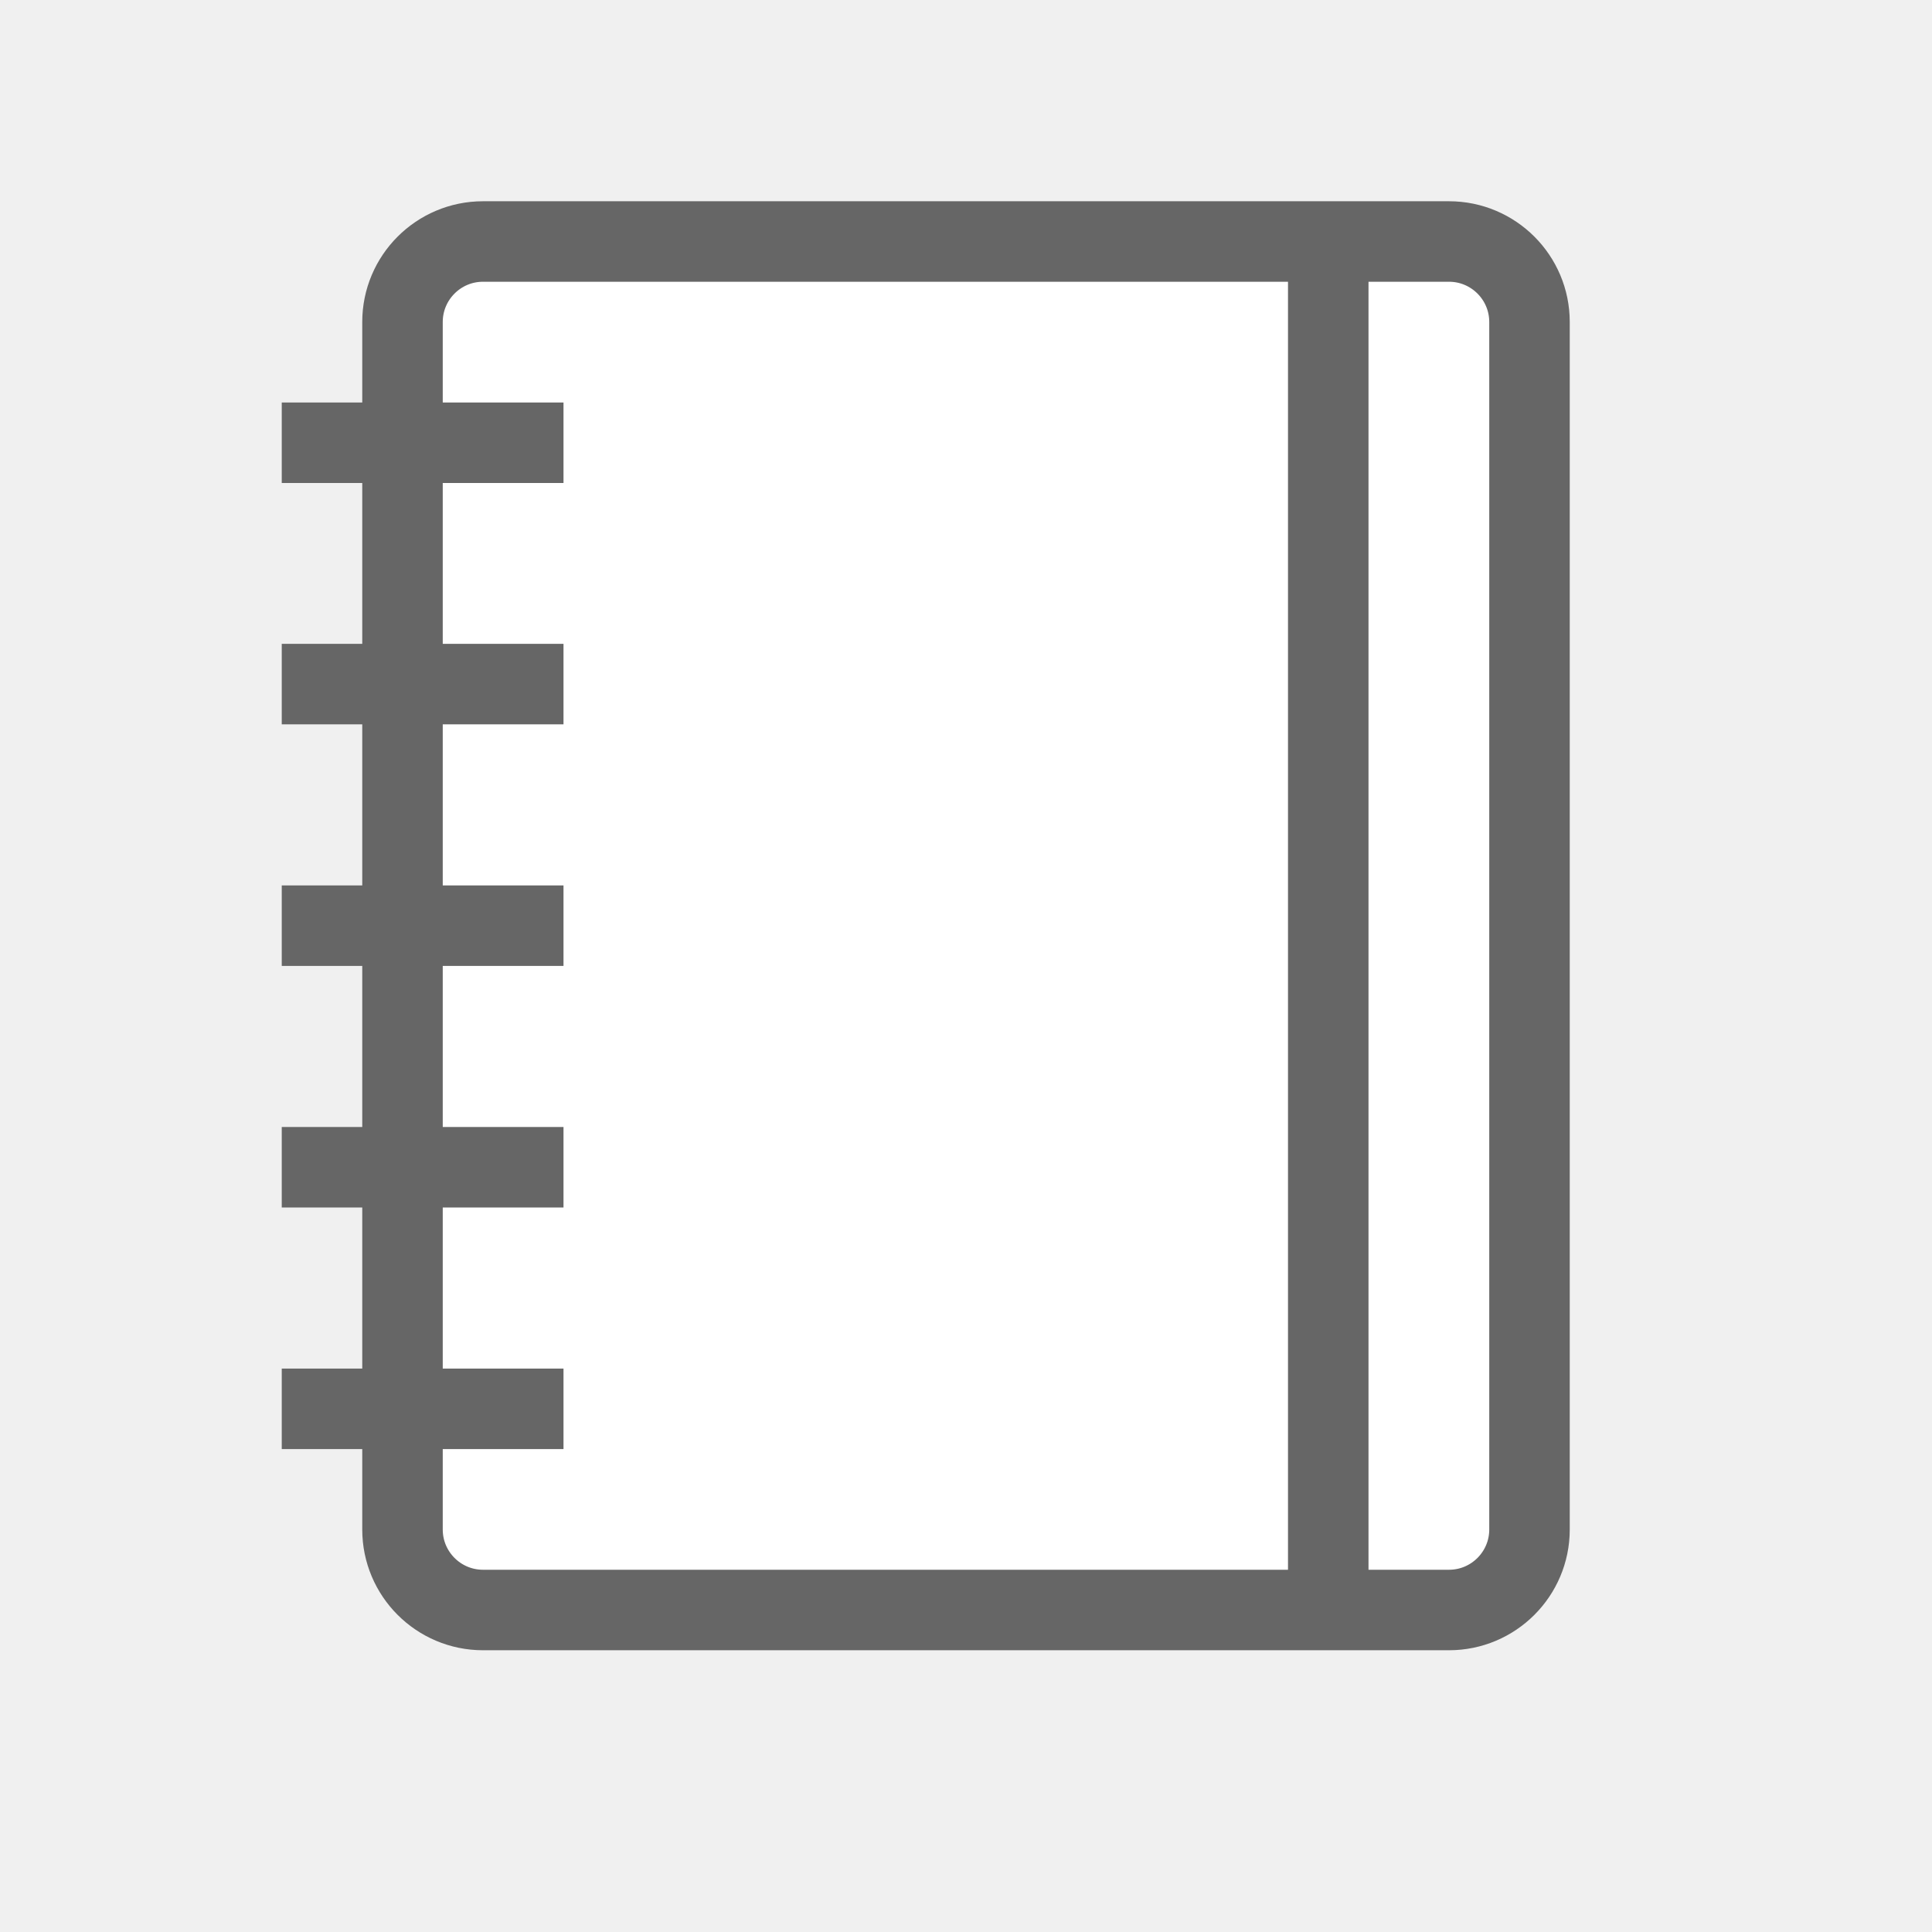
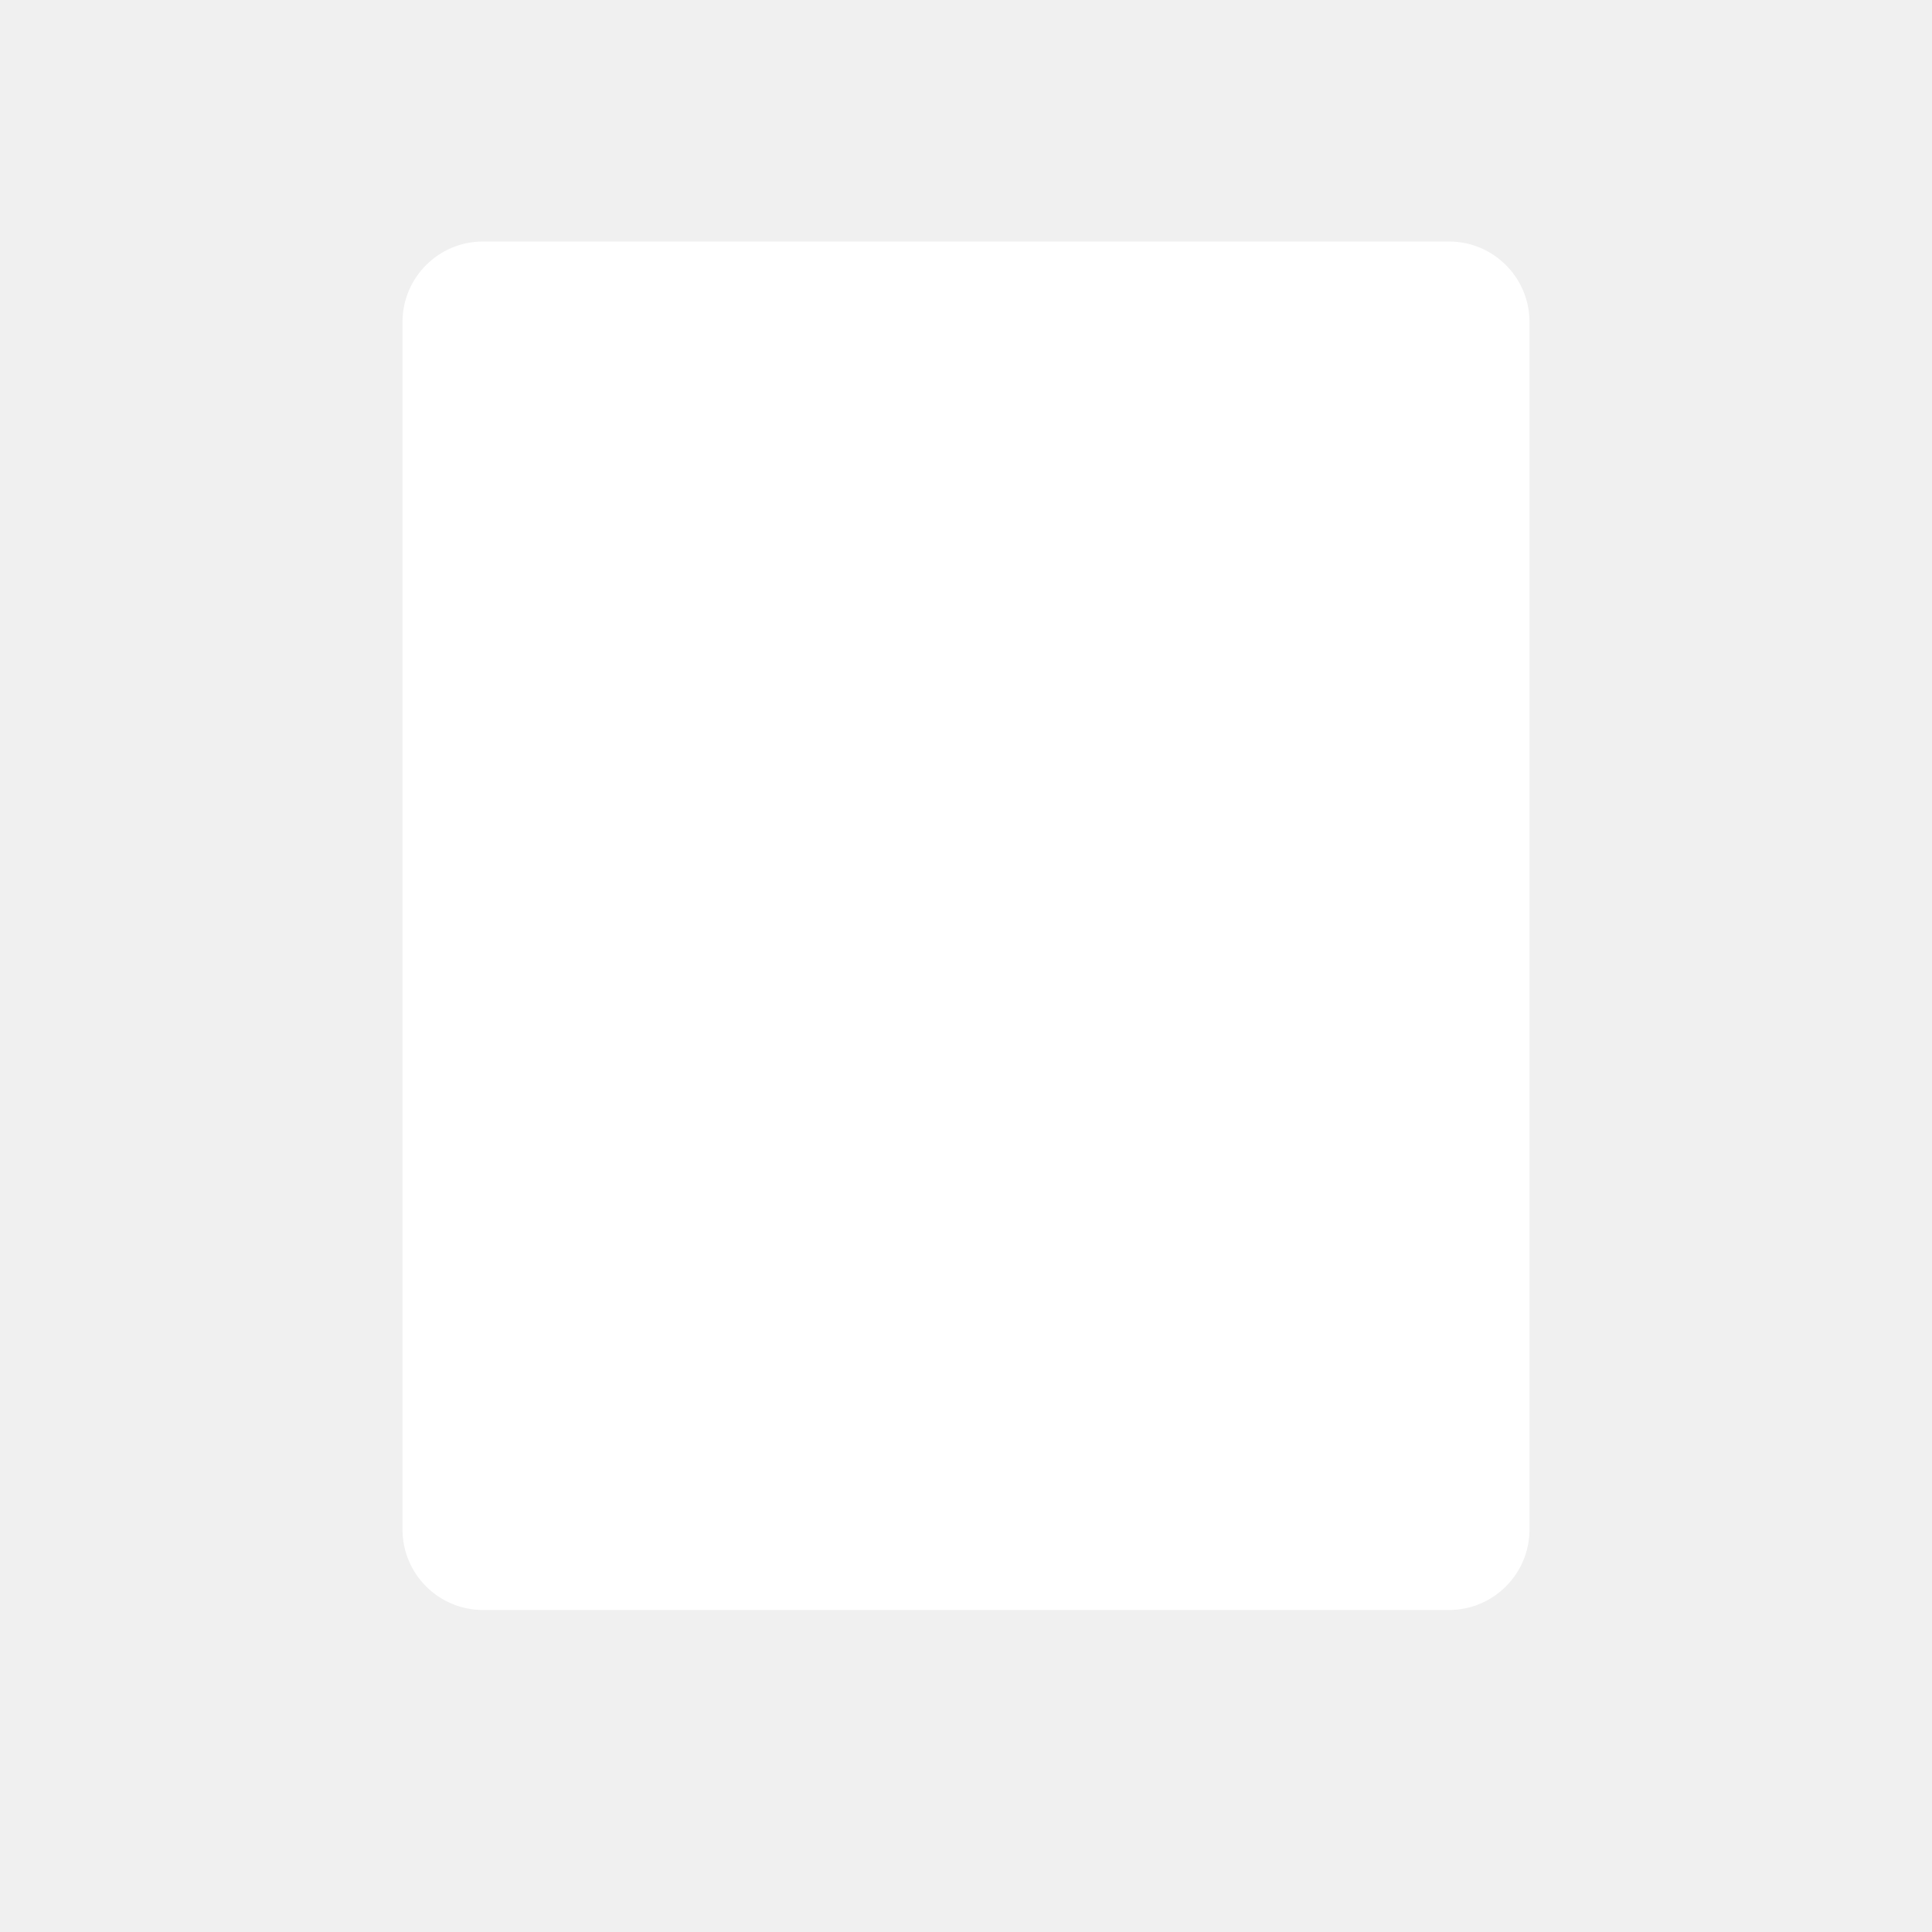
<svg xmlns="http://www.w3.org/2000/svg" width="24" height="24" viewBox="0 0 24 24" fill="none">
-   <path d="M5 4C5 3.448 5.448 3 6 3H18C18.552 3 19 3.448 19 4V19C19 19.552 18.552 20 18 20H6C5.448 20 5 19.552 5 19V4Z" fill="white" stroke="#666666" stroke-linejoin="round" />
-   <rect x="3.5" y="5" width="3.5" height="1" fill="#666666" />
-   <rect x="3.5" y="7.998" width="3.5" height="1" fill="#666666" />
-   <rect x="3.5" y="10.999" width="3.5" height="1" fill="#666666" />
-   <rect x="3.5" y="14" width="3.5" height="1" fill="#666666" />
-   <rect x="3.5" y="17.001" width="3.5" height="1" fill="#666666" />
-   <rect x="16" y="3" width="1" height="17" fill="#666666" />
+   <path d="M5 4C5 3.448 5.448 3 6 3H18C18.552 3 19 3.448 19 4V19C19 19.552 18.552 20 18 20H6C5.448 20 5 19.552 5 19V4Z" fill="white" stroke="current" stroke-linejoin="round" />
+   <rect x="3.5" y="5" width="3.5" height="1" fill="current" />
+   <rect x="3.5" y="7.998" width="3.5" height="1" fill="current" />
+   <rect x="3.5" y="10.999" width="3.5" height="1" fill="current" />
+   <rect x="3.5" y="14" width="3.5" height="1" fill="current" />
+   <rect x="3.5" y="17.001" width="3.5" height="1" fill="current" />
+   <rect x="16" y="3" width="1" height="17" fill="current" />
</svg>
